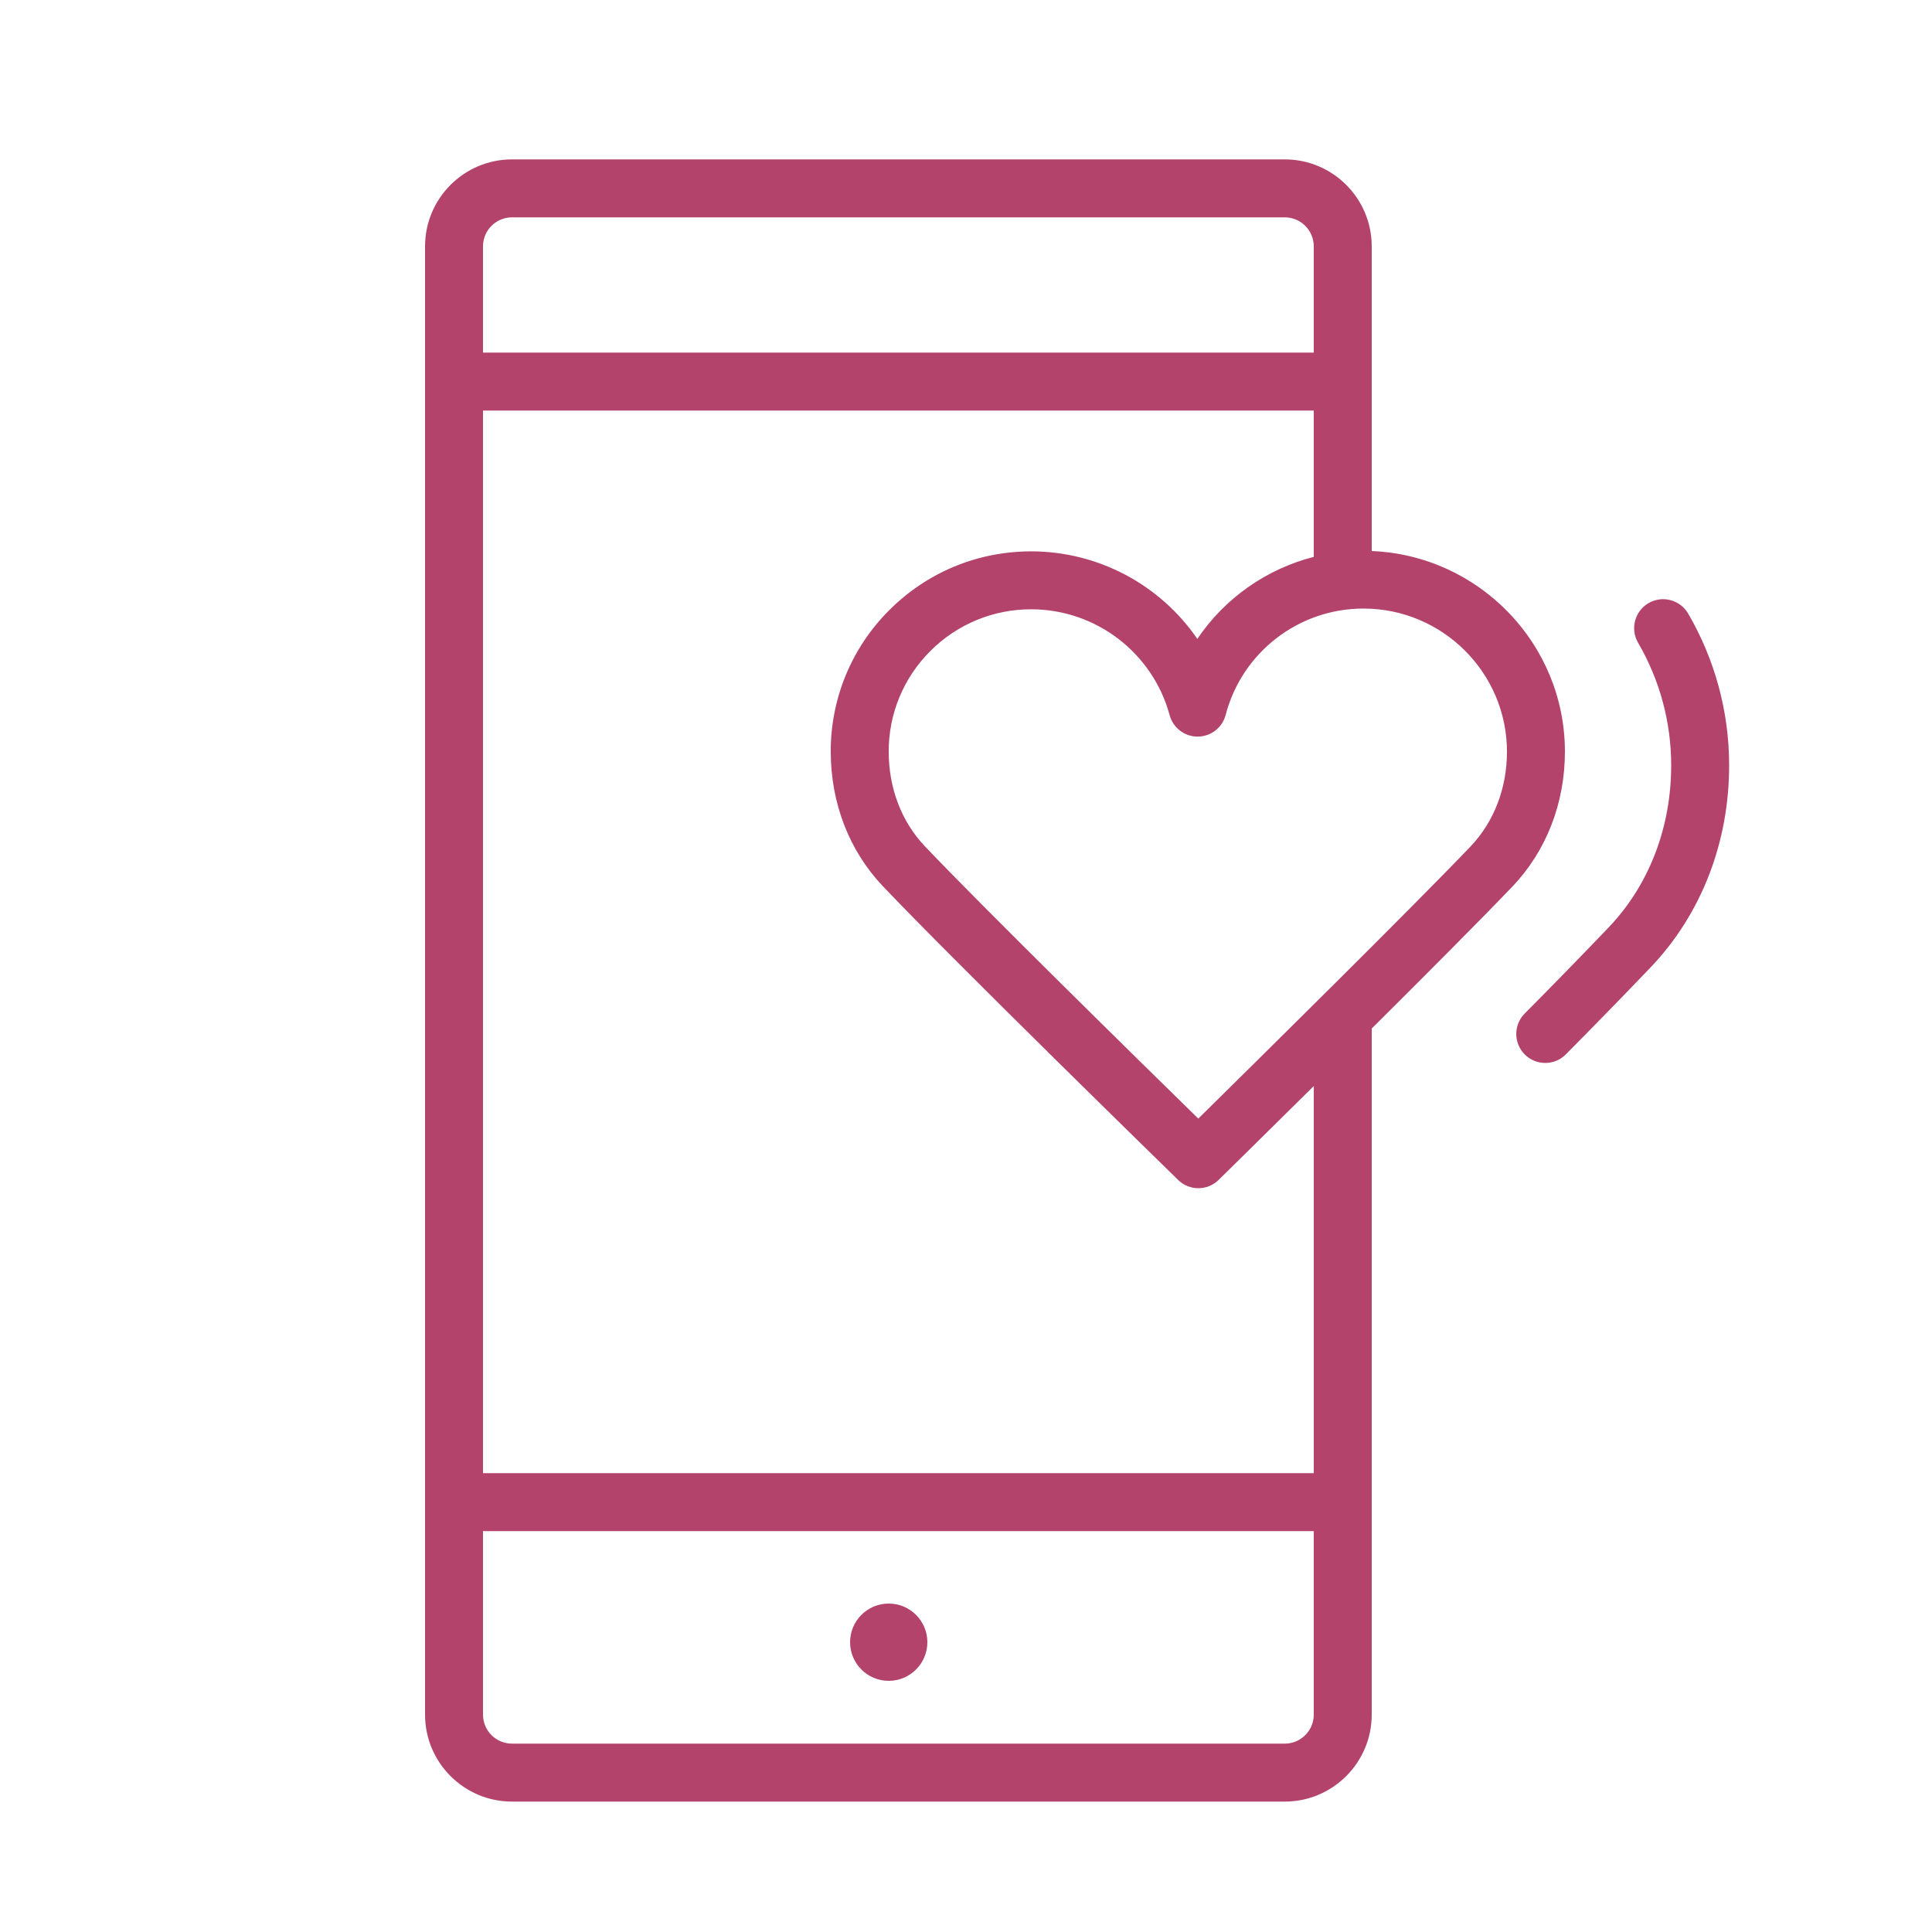
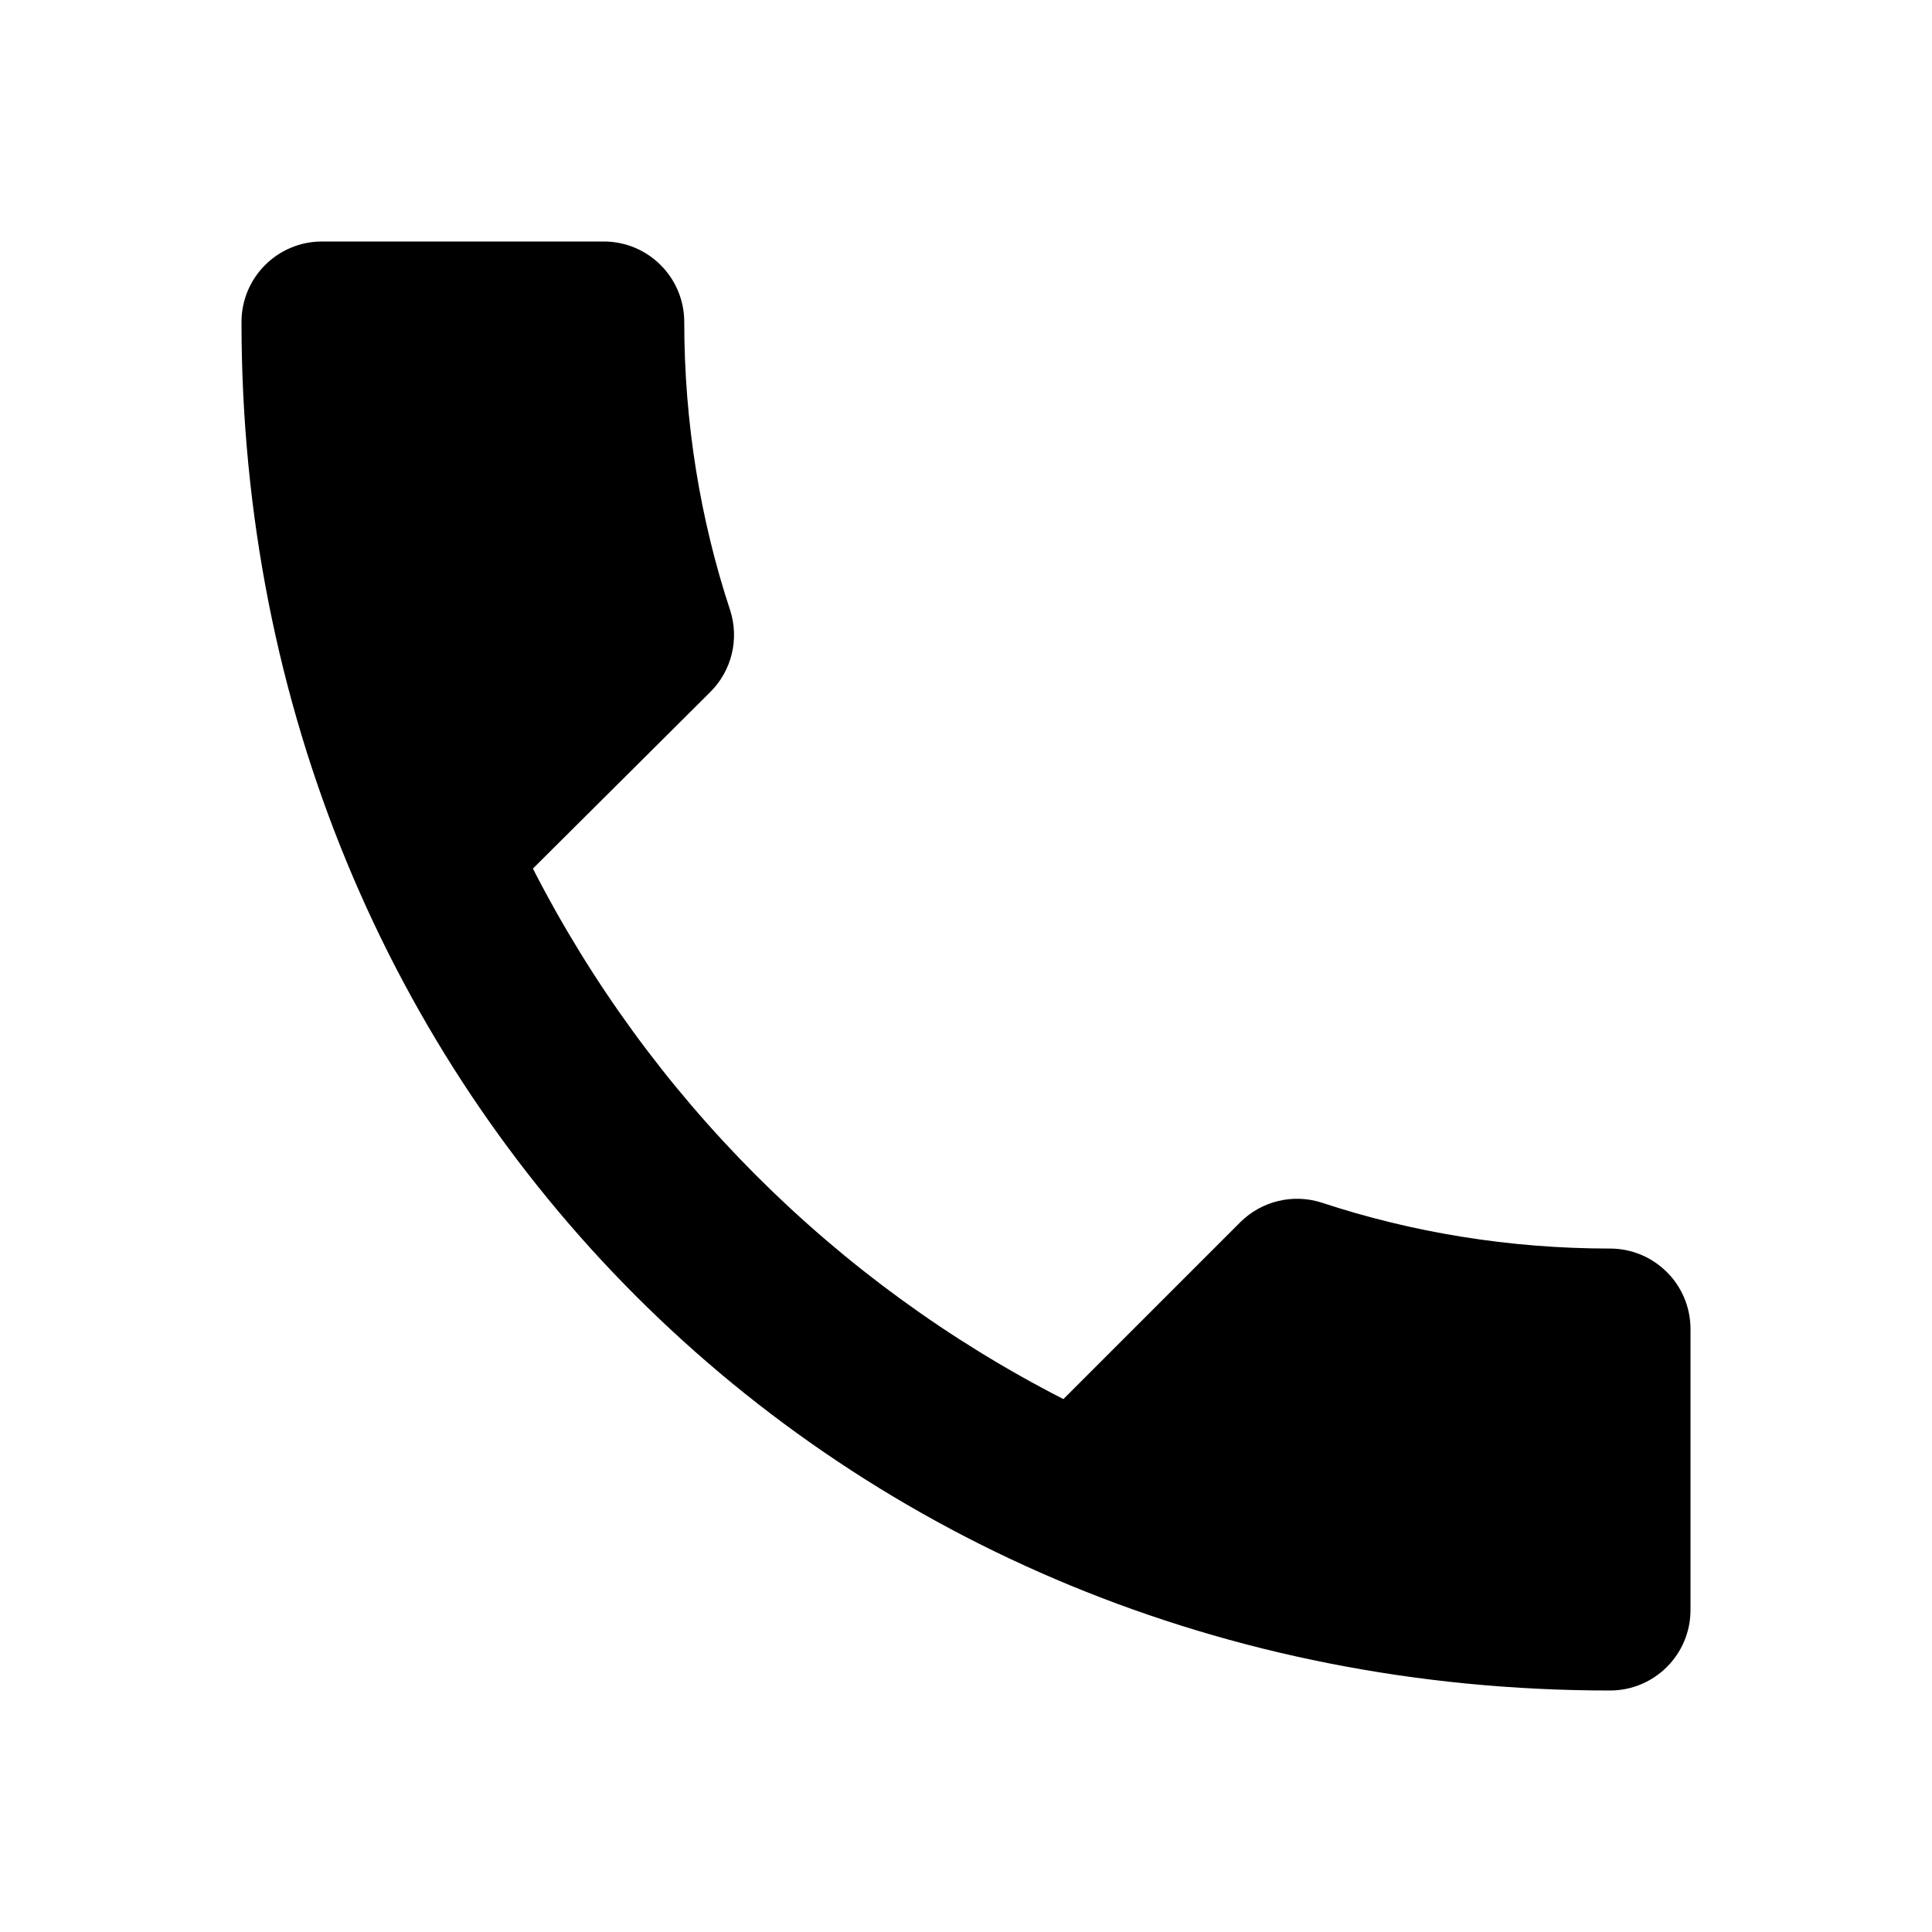
- <svg xmlns="http://www.w3.org/2000/svg" viewBox="0 0 100 100" fill-rule="evenodd">
-   <g class="t-group-origins">
-     <path d="M46 83a2 2 0 1 0 0 4 2 2 0 1 0 0-4z" stroke-width="0" stroke="#b4436c" fill="#b4436c" stroke-width-old="0" />
-     <path d="M71 28.521V12.75c0-2.481-2.019-4.5-4.5-4.5h-40a4.505 4.505 0 0 0-4.5 4.5v76c0 2.481 2.019 4.5 4.5 4.5h40c2.481 0 4.5-2.019 4.5-4.5V53.237c2.854-2.838 5.747-5.74 7.284-7.352 1.755-1.84 2.719-4.322 2.716-6.989-.007-5.586-4.457-10.149-10-10.375zM26.5 11.25h40c.827 0 1.5.673 1.5 1.5v5.5H25v-5.5c0-.827.673-1.5 1.5-1.5zm40 79h-40c-.827 0-1.5-.673-1.5-1.5v-9.5h43v9.5c0 .827-.673 1.5-1.5 1.5zm1.5-14H25v-55h43v7.574a10.38 10.38 0 0 0-6.026 4.245 10.441 10.441 0 0 0-8.581-4.531h-.013c-2.778 0-5.387 1.08-7.348 3.04a10.287 10.287 0 0 0-3.033 7.337c.003 2.654.958 5.121 2.688 6.944 3.679 3.877 14.819 14.753 15.292 15.214a1.495 1.495 0 0 0 2.099-.003c.05-.049 2.2-2.161 4.923-4.856V76.25zm8.112-32.435c-2.983 3.129-11.173 11.211-14.089 14.083-2.932-2.87-11.176-10.959-14.16-14.104-1.2-1.265-1.862-3-1.864-4.884a7.31 7.31 0 0 1 2.154-5.211 7.342 7.342 0 0 1 5.227-2.162h.009a7.432 7.432 0 0 1 7.152 5.481 1.497 1.497 0 0 0 1.455 1.108 1.497 1.497 0 0 0 1.444-1.122 7.368 7.368 0 0 1 7.134-5.505h.009c4.085.005 7.412 3.324 7.417 7.4.002 1.892-.668 3.637-1.888 4.916zm11.257-12.073a1.5 1.5 0 0 0-2.588 1.517 12.589 12.589 0 0 1 1.719 6.34c.004 3.219-1.14 6.197-3.22 8.387a344.87 344.87 0 0 1-4.348 4.461 1.5 1.5 0 1 0 2.135 2.107 349.194 349.194 0 0 0 4.387-4.502c2.614-2.75 4.051-6.464 4.046-10.457a15.582 15.582 0 0 0-2.131-7.853z" stroke-width="0" stroke="#b4436c" fill="#b4436c" stroke-width-old="0" />
-   </g>
+ <svg xmlns="http://www.w3.org/2000/svg" viewBox="0 0 24 24" fill="currentColor" aria-hidden="true">
+   <path d="M6.62 10.79a15.15 15.15 0 0 0 6.59 6.59l2.2-2.2a1 1 0 0 1 1.01-.24c1.12.37 2.33.57 3.58.57a1 1 0 0 1 1 1V20a1 1 0 0 1-1 1C10.4 21 3 13.6 3 4a1 1 0 0 1 1-1h3.5a1 1 0 0 1 1 1c0 1.25.2 2.46.57 3.58a1 1 0 0 1-.25 1.02l-2.2 2.19z" />
</svg>
